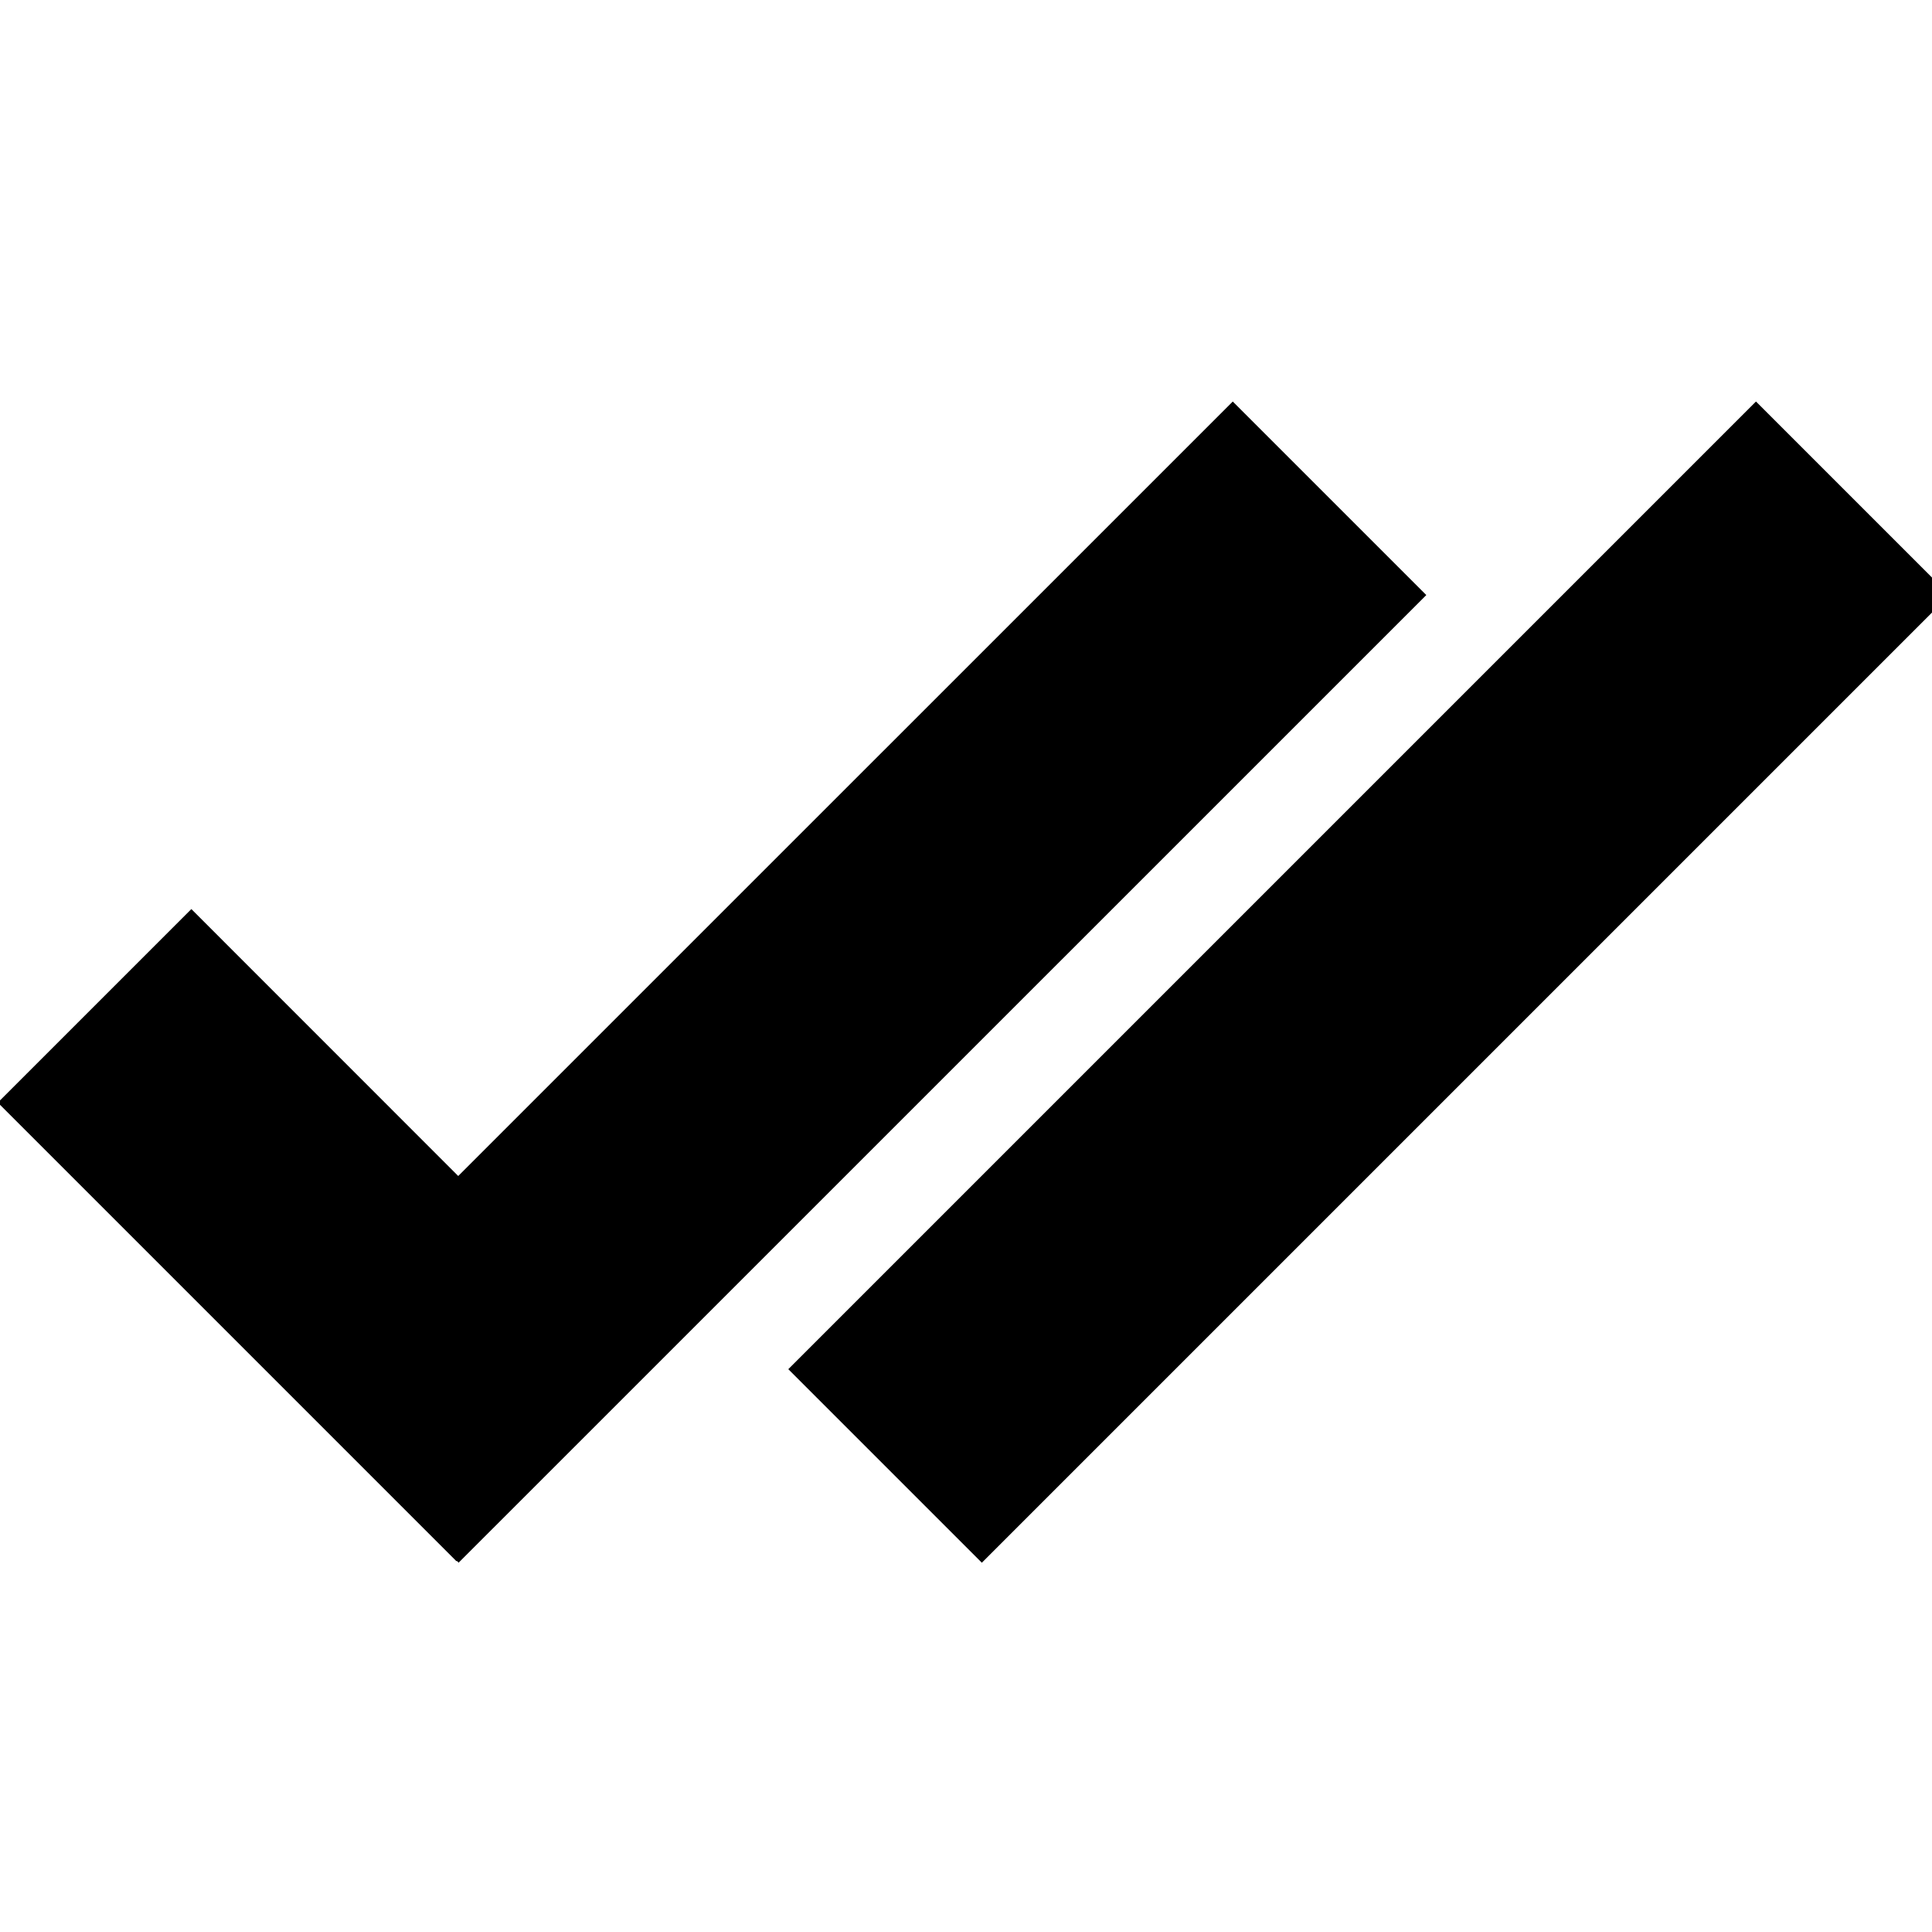
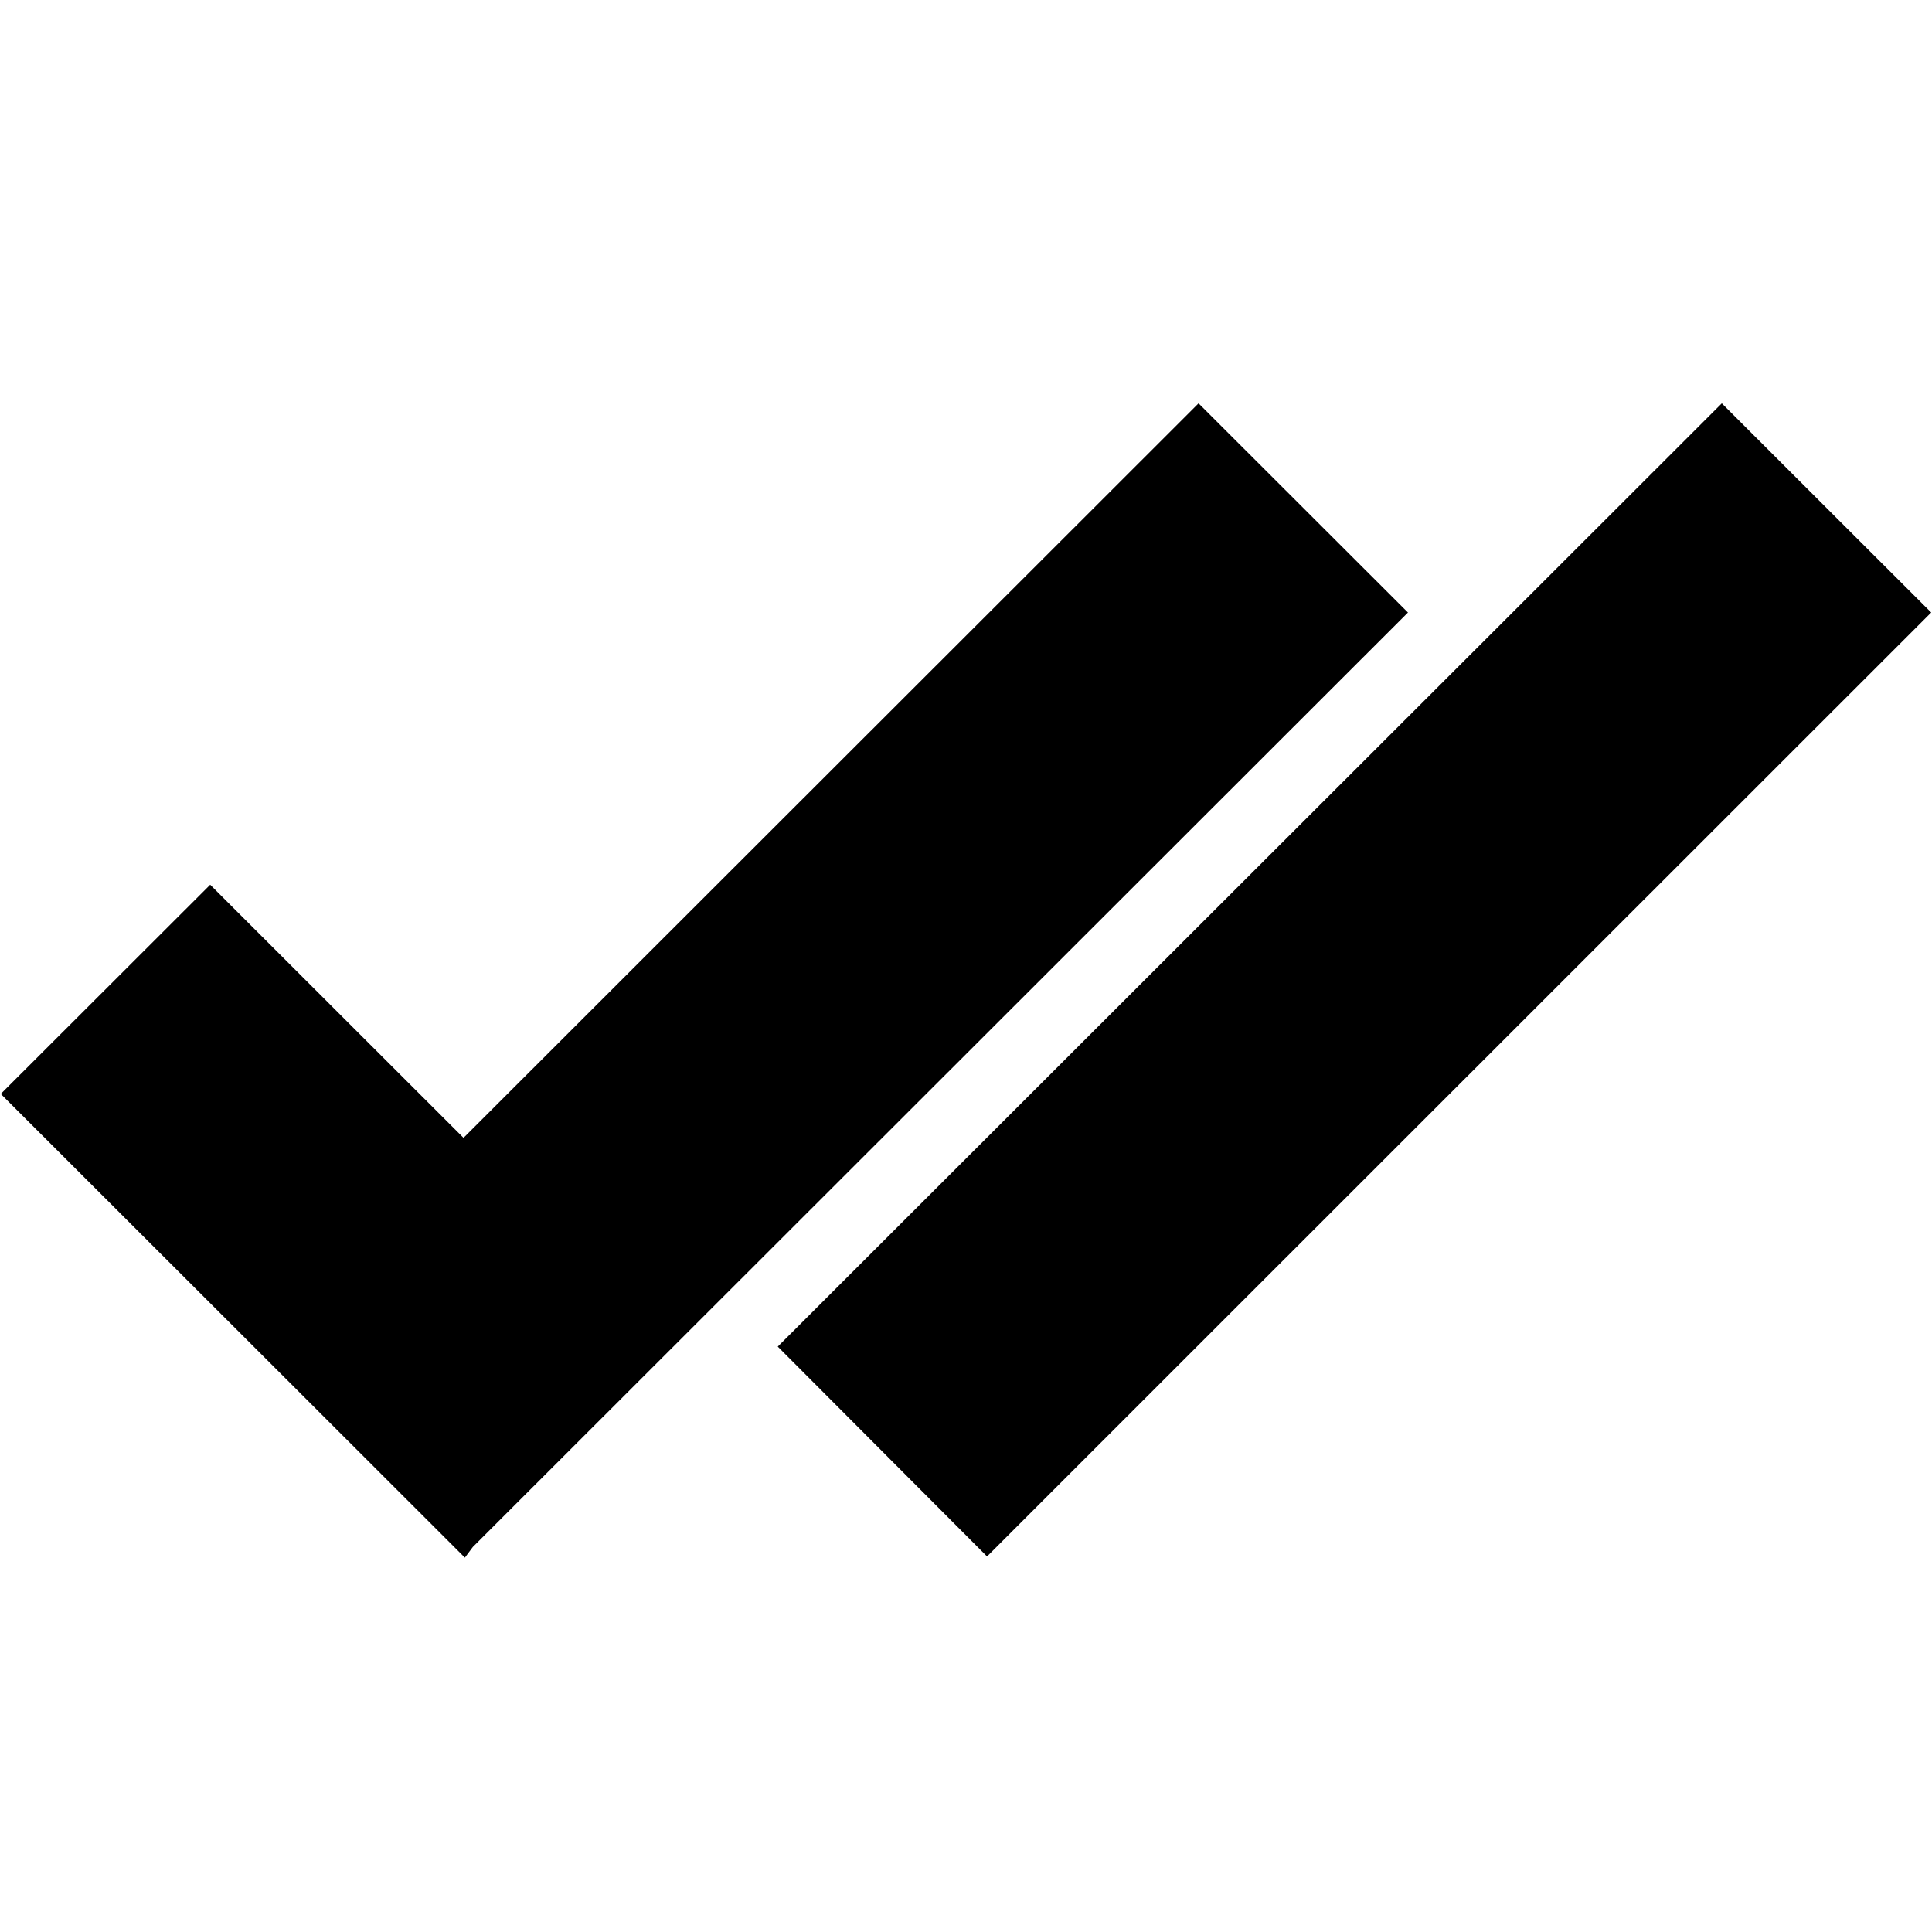
<svg xmlns="http://www.w3.org/2000/svg" width="24px" height="24px" viewBox="0 0 24 24" version="1.1">
  <g id="read-receipt-read-icon" stroke="none" stroke-width="1" fill="none" fill-rule="evenodd">
    <rect id="Rectangle" x="0" y="0" width="24" height="24" />
-     <rect id="Rectangle" stroke="#000000" fill="#000000" transform="translate(17.00538, 12.2) rotate(-45) translate(-17.00538, -12.2) " x="9.005" y="11" width="16" height="2.4" />
-     <path d="M15.314,5.695 L17.011,7.392 L5.697,18.705 L5.634,18.642 L5.63,18.647 L0.68,13.697 L2.377,12 L5.692,15.316 L15.314,5.695 Z" id="Combined-Shape" stroke="#000000" fill="#000000" />
+     <path d="M14.889,6 L16.5,7.609 L5.762,18.339 L5.701,18.279 L5.698,18.283 L1,13.589 L2.611,11.98 L5.758,15.124 L14.889,6 Z" id="Combined-Shape" stroke="#000000" stroke-width="1.4" fill="#000000" />
+     <polygon id="Polygon" stroke="#000000" stroke-width="1.4" fill="#000000" points="21.389 6 23 7.609 12.262 18.344 10.651 16.729" />
  </g>
</svg>
